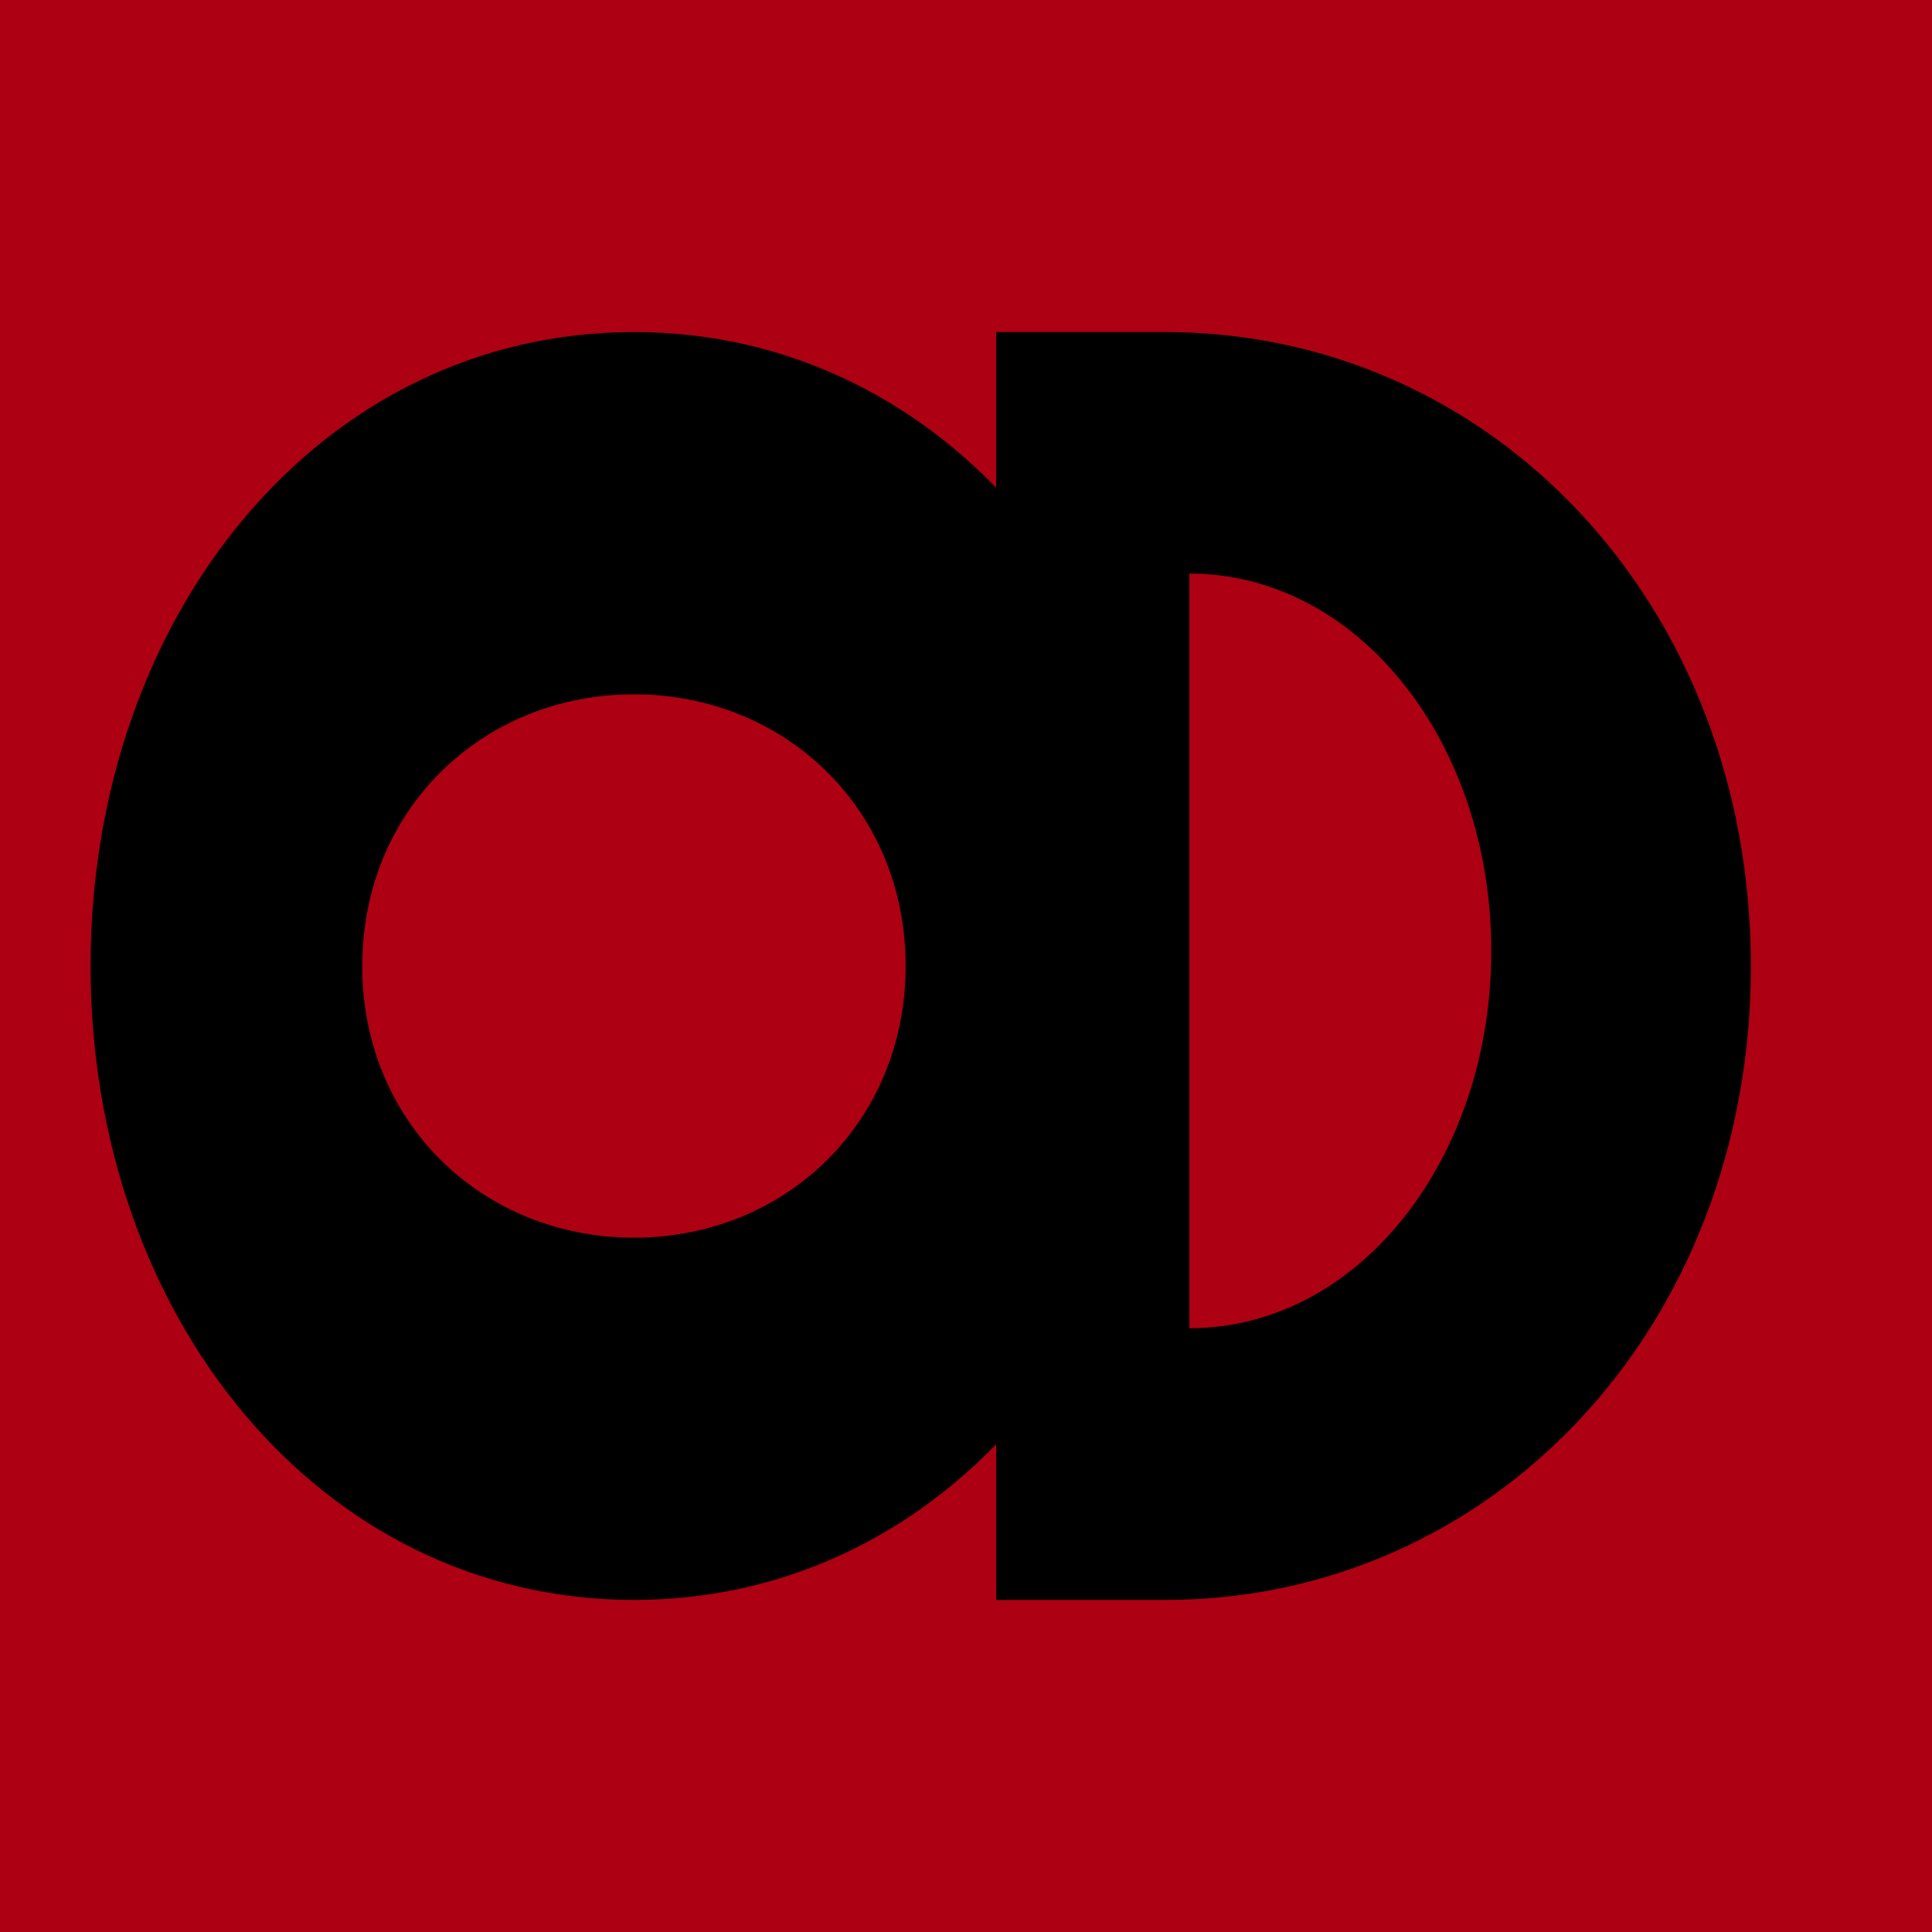
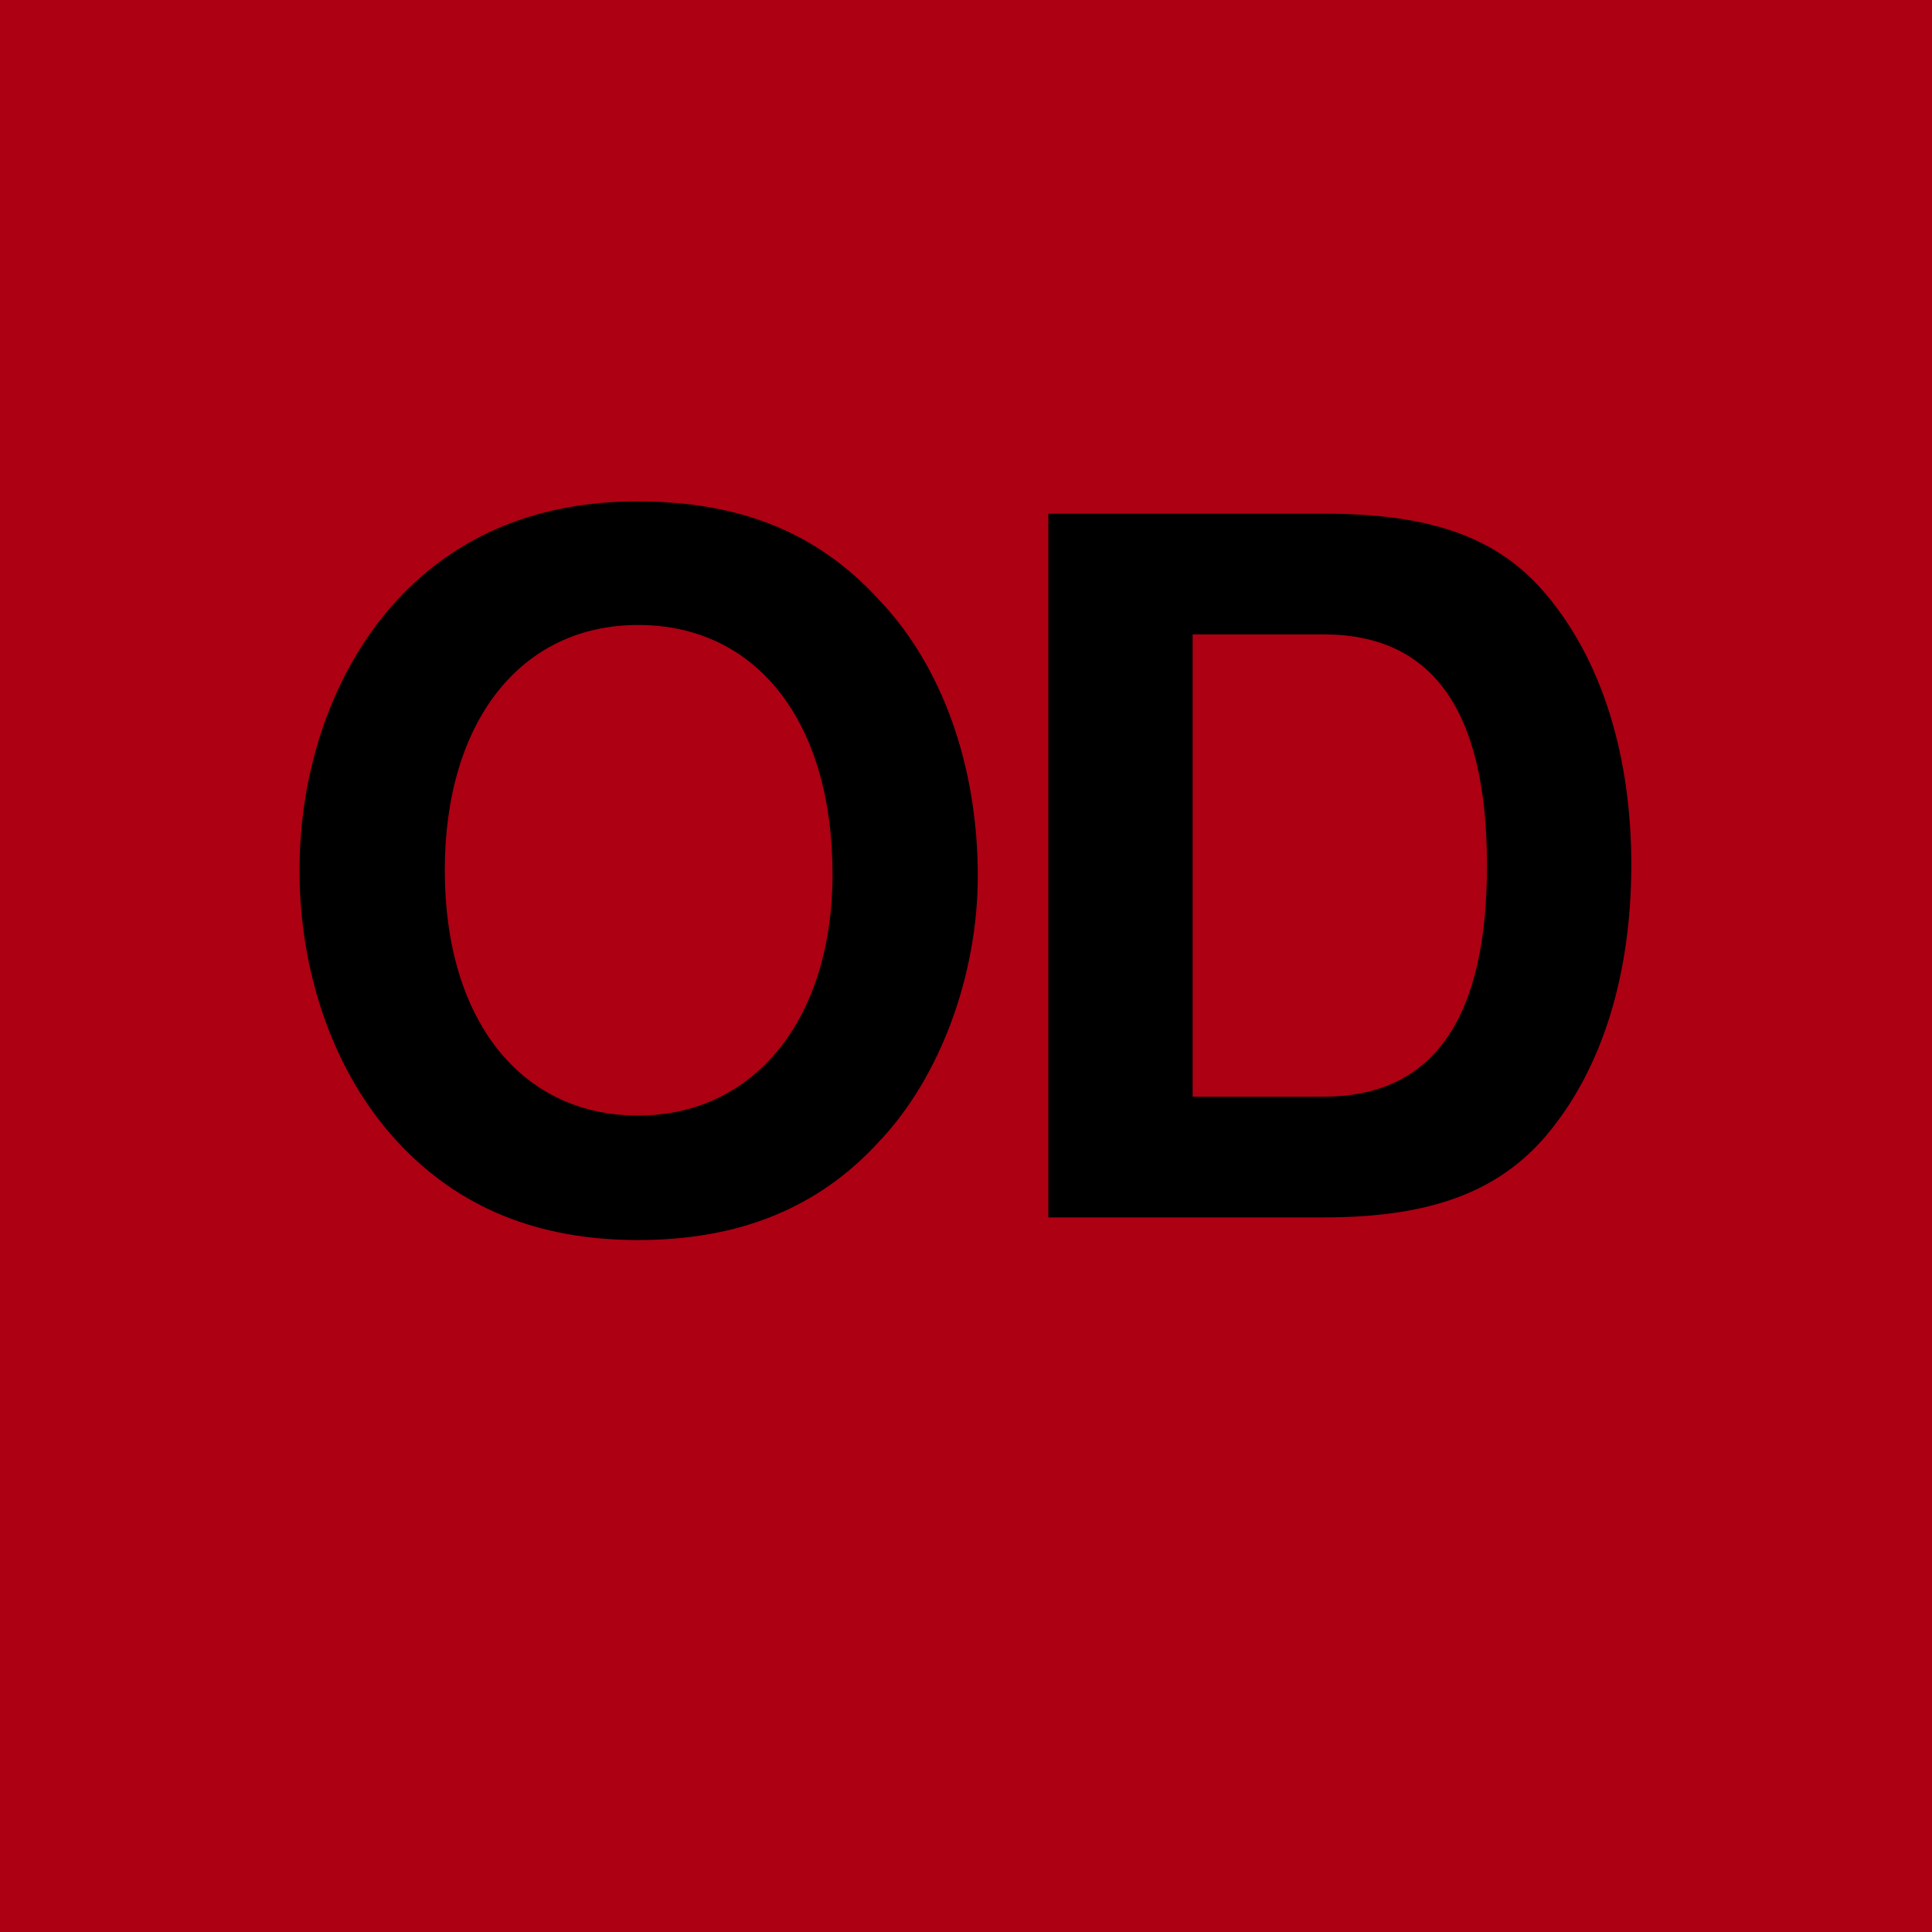
<svg xmlns="http://www.w3.org/2000/svg" viewBox="0 0 32 32" role="img" aria-label="OD">
  <rect width="32" height="32" fill="#ad0013" />
-   <g fill="#000000">
-     <path fill-rule="evenodd" clip-rule="evenodd" d="M1.5 16c0-5.8 3.8-10.5 9-10.5s9 4.7 9 10.5-3.8 10.5-9 10.5-9-4.7-9-10.5zm4.5 0c0 2.6 2 4.5 4.5 4.5s4.5-1.9 4.5-4.5-2-4.5-4.5-4.5-4.5 1.9-4.5 4.5z" />
-     <path fill-rule="evenodd" clip-rule="evenodd" d="M16.5 5.5h2.8c5.4 0 9.7 4.5 9.7 10.5S24.7 26.5 19.3 26.5h-2.8V5.5zm3.2 4v12.5c2.8 0 5-2.8 5-6.25S22.5 9.5 19.7 9.5V9.5z" />
-   </g>
+   <text x="16" y="16.5" text-anchor="middle" dominant-baseline="central" font-family="Arial Black, Arial Bold, Helvetica Neue Bold, Helvetica, Arial, sans-serif" font-weight="700" font-size="16" fill="#000000" letter-spacing="-0.04em">OD</text>
</svg>
